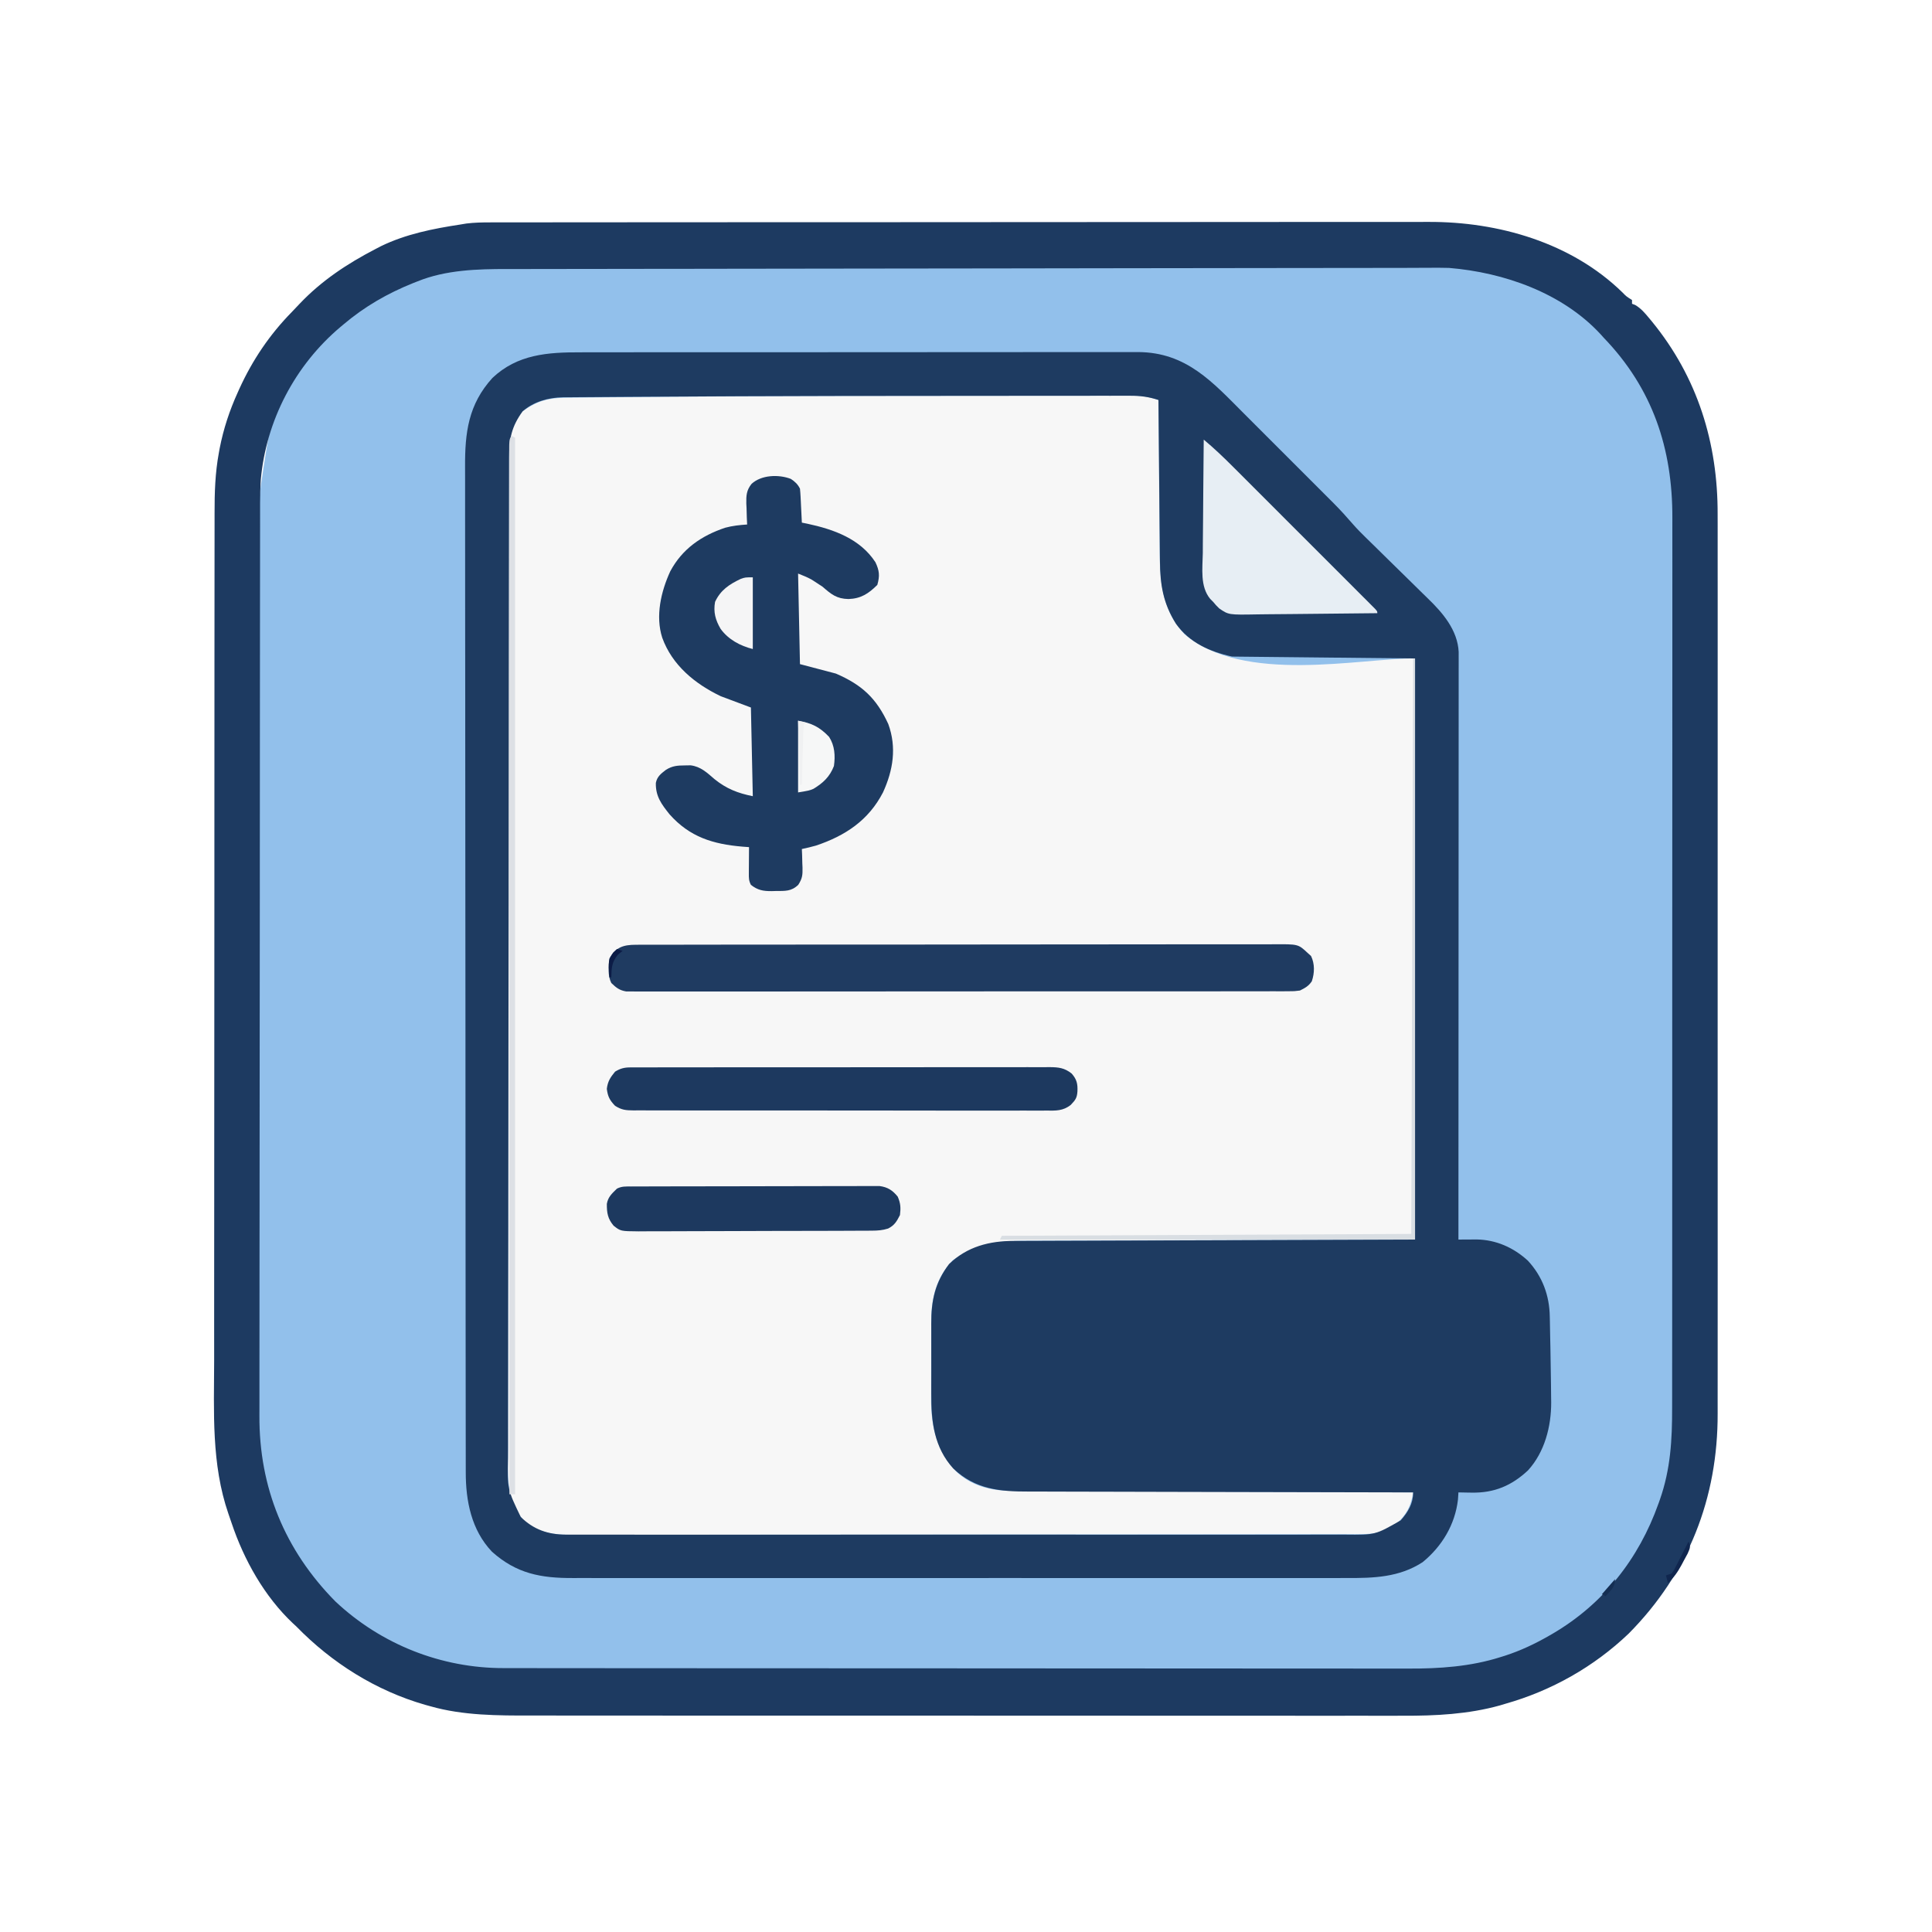
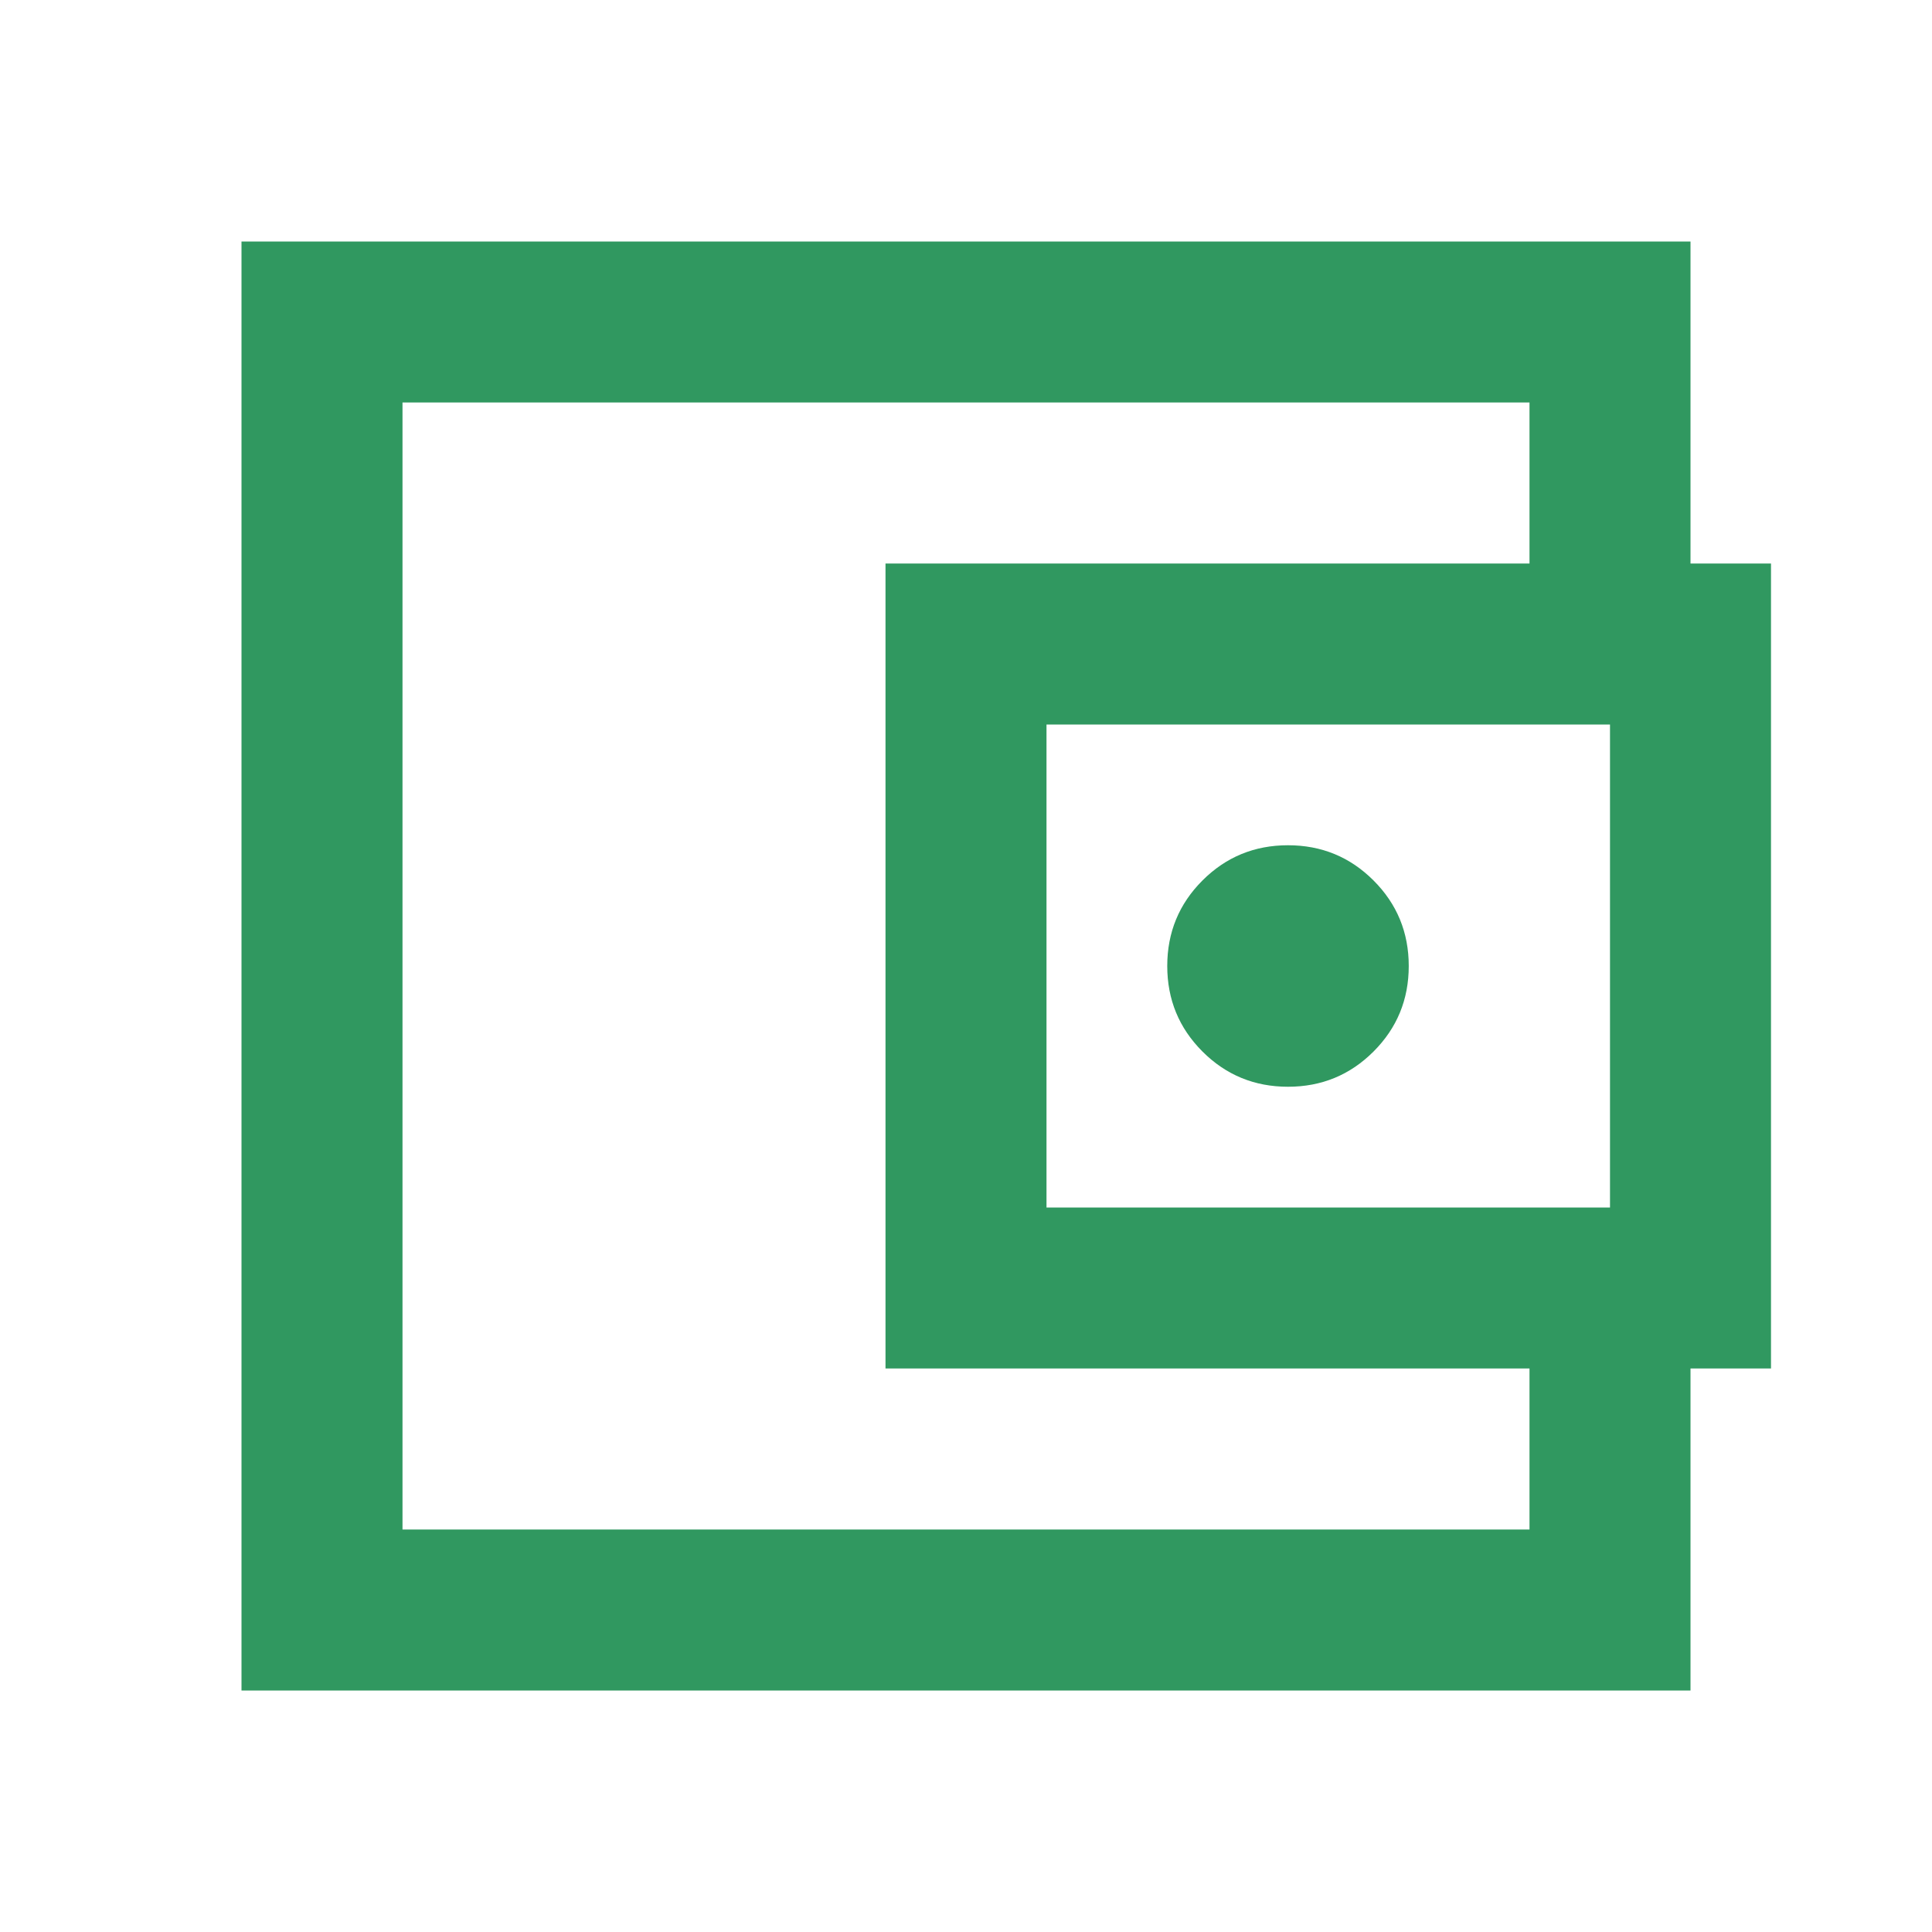
- <svg xmlns="http://www.w3.org/2000/svg" version="1.1" width="1024" height="1024">
-   <path d="M 164.861 167.478 C 191.568 124.287 797.404 84.126 867.054 180.941 C 928.011 265.672 909.489 820.432 862.103 854.054 C 781.288 931.877 198.446 915.486 163.942 854.814 C 94.3 769.113 121.749 181.763 164.861 167.478 Z" fill="#92C0EB" style="" />
-   <path d="M0 0 C9.531 -0 19.062 -0.012 28.593 -0.026 C37.974 -0.039 47.354 -0.044 56.735 -0.044 C62.254 -0.043 67.773 -0.046 73.292 -0.057 C78.391 -0.067 83.49 -0.067 88.589 -0.059 C90.449 -0.058 92.309 -0.061 94.168 -0.067 C96.705 -0.074 99.241 -0.07 101.777 -0.062 C102.507 -0.067 103.236 -0.072 103.988 -0.078 C108.695 -0.046 112.505 0.728 116.929 2.185 C116.937 3.349 116.946 4.512 116.954 5.711 C117.032 16.715 117.119 27.719 117.217 38.723 C117.267 44.379 117.313 50.035 117.351 55.691 C117.388 61.157 117.435 66.623 117.487 72.089 C117.506 74.167 117.521 76.245 117.533 78.323 C117.637 96.278 117.76 112.334 130.687 126.267 C162.069 153.111 224.287 138.89 252.929 139.185 C252.929 240.825 252.929 342.465 252.929 447.185 C142.617 447.498 142.617 447.498 107.799 447.573 C97.49 447.61 97.49 447.61 87.181 447.65 C82.593 447.668 78.006 447.678 73.418 447.682 C67.559 447.688 61.701 447.709 55.843 447.739 C53.697 447.748 51.551 447.752 49.405 447.75 C35.134 447.742 23.273 448.273 10.929 456.185 C9.599 457.02 9.599 457.02 8.242 457.873 C-0.608 466.722 -3.391 477.622 -3.513 489.756 C-3.511 491.101 -3.508 492.446 -3.504 493.791 C-3.509 495.201 -3.514 496.612 -3.52 498.023 C-3.529 500.971 -3.527 503.918 -3.517 506.866 C-3.505 510.603 -3.525 514.34 -3.555 518.077 C-3.573 520.99 -3.573 523.902 -3.567 526.815 C-3.567 528.191 -3.573 529.567 -3.585 530.942 C-3.704 546.045 -0.799 558.657 9.55 569.955 C17.74 577.712 27.907 580.331 38.838 580.343 C40.203 580.351 40.203 580.351 41.596 580.358 C44.651 580.374 47.707 580.382 50.762 580.39 C52.95 580.4 55.138 580.41 57.326 580.42 C63.272 580.447 69.217 580.468 75.163 580.488 C81.375 580.51 87.586 580.538 93.797 580.564 C104.225 580.609 114.652 580.65 125.08 580.688 C135.82 580.727 146.56 580.769 157.3 580.813 C157.963 580.816 158.625 580.818 159.307 580.821 C162.628 580.835 165.949 580.848 169.271 580.862 C196.824 580.976 224.377 581.083 251.929 581.185 C250.852 588.307 248.293 593.348 242.707 598.06 C236.269 602.531 231.368 603.309 223.533 603.319 C222.425 603.323 222.425 603.323 221.294 603.326 C218.81 603.333 216.327 603.333 213.843 603.332 C212.048 603.336 210.252 603.339 208.456 603.343 C203.516 603.353 198.575 603.357 193.635 603.36 C188.309 603.364 182.983 603.373 177.657 603.382 C164.793 603.402 151.929 603.412 139.064 603.421 C133.007 603.425 126.95 603.431 120.893 603.436 C100.76 603.453 80.628 603.467 60.495 603.474 C55.271 603.476 50.046 603.478 44.822 603.48 C42.875 603.481 42.875 603.481 40.887 603.482 C19.846 603.49 -1.195 603.515 -22.237 603.548 C-43.836 603.581 -65.435 603.599 -87.035 603.602 C-99.163 603.604 -111.292 603.613 -123.421 603.639 C-133.748 603.66 -144.076 603.668 -154.403 603.659 C-159.672 603.654 -164.941 603.656 -170.21 603.675 C-175.036 603.693 -179.861 603.692 -184.687 603.676 C-186.431 603.674 -188.174 603.678 -189.918 603.69 C-200.499 603.758 -211.528 603.701 -219.703 595.859 C-228.729 584.812 -227.914 573.137 -227.812 559.581 C-227.817 557.271 -227.824 554.961 -227.834 552.652 C-227.853 546.323 -227.835 539.994 -227.811 533.665 C-227.79 527.535 -227.804 521.405 -227.813 515.275 C-227.832 502.739 -227.823 490.203 -227.797 477.667 C-227.771 465.254 -227.756 452.841 -227.757 440.427 C-227.757 439.654 -227.757 438.882 -227.757 438.085 C-227.757 434.948 -227.757 431.811 -227.757 428.673 C-227.76 399.257 -227.73 369.841 -227.684 340.425 C-227.643 314.295 -227.625 288.165 -227.627 262.035 C-227.627 260.357 -227.627 258.679 -227.627 257.001 C-227.627 256.171 -227.627 255.341 -227.627 254.486 C-227.627 250.31 -227.628 246.133 -227.628 241.956 C-227.628 241.132 -227.628 240.308 -227.628 239.459 C-227.629 217.617 -227.616 195.775 -227.597 173.933 C-227.596 173.156 -227.596 172.379 -227.595 171.579 C-227.592 168.454 -227.59 165.33 -227.587 162.206 C-227.577 151.34 -227.573 140.473 -227.571 129.607 C-227.57 115.606 -227.558 101.605 -227.528 87.604 C-227.514 80.852 -227.505 74.101 -227.509 67.349 C-227.512 61.171 -227.502 54.992 -227.48 48.814 C-227.475 46.577 -227.474 44.34 -227.479 42.104 C-227.486 39.065 -227.473 36.027 -227.457 32.989 C-227.463 32.119 -227.469 31.25 -227.475 30.354 C-227.393 22.26 -225.465 14.41 -220.071 8.185 C-212.284 2.563 -206.251 1.049 -196.727 0.983 C-195.469 0.968 -195.469 0.968 -194.186 0.954 C-191.375 0.923 -188.565 0.899 -185.754 0.875 C-183.738 0.855 -181.721 0.835 -179.704 0.814 C-174.203 0.759 -168.701 0.71 -163.199 0.664 C-159.717 0.634 -156.234 0.603 -152.752 0.571 C-101.835 0.111 -50.919 -0.003 0 0 Z " fill="#F7F7F7" transform="translate(497.0706,209.8149)" />
-   <path d="M0 0 C1.307 -0.004 2.614 -0.008 3.96 -0.012 C7.544 -0.022 11.129 -0.02 14.713 -0.015 C18.595 -0.013 22.477 -0.022 26.359 -0.029 C33.946 -0.042 41.533 -0.044 49.12 -0.042 C55.289 -0.04 61.457 -0.042 67.626 -0.046 C68.506 -0.046 69.387 -0.047 70.293 -0.048 C72.082 -0.049 73.871 -0.05 75.659 -0.051 C92.4 -0.062 109.141 -0.06 125.882 -0.054 C141.183 -0.049 156.484 -0.06 171.785 -0.079 C187.521 -0.098 203.257 -0.107 218.993 -0.103 C227.818 -0.101 236.643 -0.103 245.467 -0.118 C252.976 -0.13 260.484 -0.131 267.993 -0.119 C271.82 -0.113 275.647 -0.112 279.474 -0.124 C283.63 -0.137 287.785 -0.126 291.941 -0.114 C293.74 -0.125 293.74 -0.125 295.576 -0.136 C321.166 0.028 335.011 15.831 351.885 32.733 C353.379 34.226 354.872 35.719 356.366 37.211 C359.48 40.323 362.592 43.437 365.703 46.553 C369.673 50.529 373.648 54.501 377.625 58.472 C380.704 61.547 383.781 64.625 386.857 67.704 C388.321 69.169 389.786 70.633 391.252 72.097 C393.305 74.146 395.354 76.199 397.402 78.253 C398.294 79.143 398.294 79.143 399.205 80.05 C402.848 83.711 406.274 87.509 409.653 91.414 C411.767 93.814 414.004 96.061 416.294 98.293 C417.676 99.645 417.676 99.645 419.085 101.025 C419.565 101.493 420.046 101.962 420.541 102.444 C423.14 104.981 425.723 107.535 428.309 110.085 C431.575 113.303 434.845 116.516 438.131 119.714 C440.811 122.323 443.476 124.947 446.131 127.581 C447.133 128.57 448.142 129.554 449.155 130.532 C457.034 138.139 464.836 147.296 465.404 158.771 C465.404 159.723 465.403 160.676 465.403 161.657 C465.405 162.758 465.407 163.86 465.409 164.995 C465.406 166.205 465.403 167.416 465.4 168.662 C465.401 169.948 465.402 171.234 465.403 172.558 C465.405 176.129 465.401 179.7 465.396 183.271 C465.392 187.121 465.393 190.971 465.394 194.821 C465.394 201.493 465.391 208.164 465.386 214.835 C465.378 224.481 465.375 234.126 465.374 243.772 C465.372 259.42 465.365 275.069 465.355 290.718 C465.346 305.92 465.339 321.123 465.335 336.325 C465.335 337.262 465.334 338.199 465.334 339.164 C465.333 343.864 465.332 348.564 465.33 353.264 C465.32 392.263 465.302 431.262 465.28 470.261 C466.165 470.253 467.05 470.246 467.961 470.239 C469.126 470.233 470.291 470.227 471.491 470.222 C473.22 470.211 473.22 470.211 474.985 470.2 C485.255 470.39 494.506 474.481 502.092 481.448 C509.823 489.81 513.533 499.916 513.694 511.112 C513.723 512.393 513.723 512.393 513.753 513.7 C513.812 516.429 513.859 519.157 513.905 521.886 C513.943 523.664 513.982 525.443 514.022 527.222 C514.137 532.568 514.213 537.914 514.28 543.261 C514.294 544.169 514.307 545.076 514.321 546.012 C514.359 548.695 514.384 551.378 514.405 554.061 C514.423 555.261 514.423 555.261 514.442 556.484 C514.497 569.314 510.972 582.923 502.175 592.569 C493.545 600.664 484.284 604.597 472.342 604.386 C471.659 604.377 470.975 604.368 470.27 604.358 C468.607 604.335 466.943 604.299 465.28 604.261 C465.156 606.148 465.156 606.148 465.03 608.073 C463.512 621.322 456.55 632.88 446.28 641.261 C433.882 649.324 420.319 649.701 406.062 649.642 C404.229 649.645 402.395 649.65 400.562 649.656 C395.55 649.668 390.538 649.662 385.526 649.653 C380.111 649.646 374.696 649.657 369.28 649.665 C358.682 649.678 348.084 649.675 337.485 649.667 C328.87 649.66 320.255 649.659 311.64 649.662 C309.799 649.663 309.799 649.663 307.921 649.664 C305.428 649.664 302.935 649.665 300.442 649.666 C277.076 649.675 253.709 649.665 230.343 649.649 C210.303 649.636 190.263 649.638 170.223 649.652 C146.939 649.668 123.656 649.674 100.372 649.665 C97.888 649.664 95.404 649.663 92.92 649.662 C91.698 649.662 90.476 649.661 89.217 649.661 C80.614 649.658 72.012 649.663 63.409 649.67 C52.922 649.678 42.435 649.676 31.948 649.66 C26.6 649.652 21.252 649.649 15.904 649.659 C11.003 649.668 6.104 649.663 1.203 649.647 C-0.565 649.643 -2.333 649.645 -4.102 649.652 C-20.986 649.717 -33.966 647.351 -46.97 635.698 C-57.892 624.215 -60.88 608.778 -60.854 593.536 C-60.857 592.581 -60.859 591.627 -60.861 590.644 C-60.868 587.446 -60.868 584.248 -60.867 581.05 C-60.87 578.735 -60.874 576.419 -60.878 574.103 C-60.888 567.739 -60.892 561.374 -60.895 555.01 C-60.898 548.851 -60.906 542.692 -60.914 536.533 C-60.935 520.037 -60.946 503.542 -60.954 487.046 C-60.959 479.241 -60.964 471.435 -60.969 463.63 C-60.987 436.903 -61.002 410.177 -61.009 383.45 C-61.01 381.773 -61.01 380.096 -61.011 378.419 C-61.011 377.587 -61.011 376.756 -61.012 375.899 C-61.013 371.686 -61.014 367.472 -61.015 363.259 C-61.015 362.423 -61.016 361.587 -61.016 360.725 C-61.024 333.612 -61.047 306.498 -61.08 279.384 C-61.114 250.708 -61.134 222.031 -61.137 193.355 C-61.137 190.206 -61.138 187.058 -61.138 183.909 C-61.139 183.134 -61.139 182.358 -61.139 181.56 C-61.141 169.092 -61.157 156.624 -61.177 144.156 C-61.198 131.621 -61.203 119.087 -61.194 106.553 C-61.189 99.764 -61.191 92.976 -61.21 86.188 C-61.228 79.97 -61.227 73.753 -61.211 67.536 C-61.209 65.29 -61.213 63.044 -61.225 60.797 C-61.316 42.561 -59.516 27.651 -46.72 13.573 C-33.452 1.039 -17.433 -0.055 0 0 Z M84.595 23.275 C68.67 23.337 52.744 23.421 36.819 23.537 C32.219 23.57 27.62 23.597 23.02 23.618 C17.667 23.642 12.314 23.681 6.961 23.731 C5.006 23.747 3.052 23.758 1.097 23.764 C-1.576 23.773 -4.249 23.8 -6.922 23.831 C-8.07 23.829 -8.07 23.829 -9.24 23.826 C-17.031 23.958 -24.761 26.096 -30.72 31.261 C-36.603 39.408 -37.87 45.749 -37.86 55.573 C-37.863 56.519 -37.866 57.464 -37.869 58.439 C-37.877 61.627 -37.879 64.815 -37.881 68.003 C-37.885 70.305 -37.891 72.606 -37.896 74.908 C-37.91 81.247 -37.918 87.586 -37.924 93.925 C-37.931 100.055 -37.943 106.185 -37.955 112.315 C-37.986 129.52 -38.006 146.725 -38.024 163.93 C-38.029 168.59 -38.034 173.25 -38.039 177.91 C-38.07 206.841 -38.096 235.772 -38.113 264.703 C-38.117 271.405 -38.121 278.107 -38.125 284.809 C-38.126 285.642 -38.126 286.475 -38.127 287.332 C-38.143 314.328 -38.181 341.323 -38.232 368.318 C-38.285 396.074 -38.317 423.829 -38.325 451.585 C-38.326 455.505 -38.327 459.426 -38.328 463.347 C-38.328 464.119 -38.329 464.89 -38.329 465.685 C-38.334 478.099 -38.359 490.512 -38.391 502.926 C-38.423 515.406 -38.433 527.885 -38.421 540.365 C-38.414 547.125 -38.419 553.885 -38.449 560.645 C-38.476 566.835 -38.476 573.025 -38.453 579.215 C-38.45 581.453 -38.457 583.69 -38.475 585.928 C-38.793 602.562 -38.793 602.562 -31.72 617.261 C-25.041 623.87 -17.278 626.635 -7.952 626.638 C-7.209 626.643 -6.466 626.647 -5.701 626.651 C-3.223 626.662 -0.745 626.652 1.734 626.642 C3.533 626.645 5.332 626.65 7.13 626.656 C12.066 626.668 17.002 626.662 21.937 626.653 C27.263 626.646 32.589 626.657 37.915 626.665 C48.346 626.678 58.777 626.675 69.207 626.667 C77.685 626.66 86.162 626.659 94.64 626.662 C95.846 626.663 97.053 626.663 98.296 626.664 C100.746 626.664 103.197 626.665 105.648 626.666 C128.631 626.675 151.615 626.665 174.599 626.649 C194.32 626.636 214.04 626.638 233.761 626.652 C256.661 626.668 279.561 626.674 302.46 626.665 C304.902 626.664 307.344 626.663 309.786 626.662 C310.988 626.662 312.189 626.661 313.427 626.661 C321.894 626.658 330.361 626.663 338.828 626.67 C349.147 626.678 359.466 626.676 369.785 626.66 C375.049 626.652 380.314 626.649 385.579 626.659 C390.4 626.668 395.22 626.663 400.041 626.647 C401.783 626.643 403.526 626.645 405.269 626.652 C421.186 626.815 421.186 626.815 434.706 619.073 C438.589 614.602 441.28 610.227 441.28 604.261 C440.146 604.259 439.012 604.258 437.844 604.256 C410.234 604.22 382.624 604.16 355.014 604.077 C341.662 604.037 328.31 604.005 314.958 603.99 C303.319 603.977 291.68 603.95 280.04 603.906 C273.879 603.883 267.718 603.868 261.557 603.869 C255.753 603.87 249.949 603.852 244.145 603.82 C242.02 603.811 239.894 603.809 237.769 603.815 C222.351 603.85 209.288 602.754 197.53 591.601 C187.401 580.484 185.808 566.785 185.882 552.284 C185.88 550.864 185.877 549.444 185.873 548.024 C185.868 545.067 185.875 542.111 185.889 539.154 C185.906 535.388 185.896 531.621 185.878 527.855 C185.867 524.929 185.871 522.004 185.879 519.078 C185.881 517.69 185.878 516.302 185.871 514.914 C185.823 502.685 187.81 493.159 195.28 483.261 C204.927 473.933 216.728 470.952 229.79 470.982 C230.702 470.976 231.614 470.971 232.554 470.965 C235.596 470.948 238.638 470.945 241.681 470.942 C243.904 470.932 246.128 470.922 248.352 470.911 C254.294 470.884 260.235 470.868 266.177 470.855 C271.757 470.842 277.338 470.817 282.919 470.793 C299.226 470.73 315.534 470.684 331.842 470.636 C368.287 470.512 404.731 470.388 442.28 470.261 C442.28 368.621 442.28 266.981 442.28 162.261 C410.27 161.931 378.26 161.601 345.28 161.261 C333.485 158.64 322.824 153.96 315.561 143.874 C308.8 133.052 307.159 123.225 307.075 110.632 C307.065 109.704 307.055 108.776 307.045 107.82 C307.013 104.78 306.988 101.739 306.964 98.698 C306.943 96.58 306.922 94.461 306.901 92.343 C306.846 86.786 306.796 81.23 306.748 75.673 C306.697 69.995 306.642 64.317 306.587 58.64 C306.479 47.513 306.378 36.387 306.28 25.261 C301.143 23.569 296.547 22.975 291.128 23.013 C289.936 23.01 289.936 23.01 288.721 23.006 C286.069 23.001 283.418 23.009 280.767 23.018 C278.855 23.017 276.944 23.015 275.033 23.012 C269.818 23.007 264.603 23.015 259.388 23.025 C253.819 23.034 248.251 23.032 242.682 23.032 C233.226 23.033 223.771 23.041 214.316 23.055 C204.841 23.069 195.365 23.076 185.89 23.075 C152.125 23.074 118.36 23.144 84.595 23.275 Z " fill="#1E3B61" transform="translate(307.72,186.7393)" />
-   <path d="M0 0 C0.889 -0.002 1.779 -0.004 2.695 -0.006 C5.679 -0.012 8.662 -0.01 11.645 -0.009 C13.805 -0.012 15.964 -0.015 18.124 -0.018 C24.061 -0.026 29.998 -0.028 35.935 -0.029 C42.338 -0.03 48.74 -0.038 55.143 -0.045 C69.875 -0.059 84.608 -0.065 99.34 -0.069 C106.625 -0.072 113.909 -0.075 121.193 -0.079 C146.141 -0.092 171.088 -0.103 196.036 -0.106 C197.601 -0.106 199.167 -0.107 200.733 -0.107 C202.302 -0.107 203.871 -0.107 205.441 -0.107 C208.589 -0.108 211.737 -0.108 214.885 -0.109 C215.666 -0.109 216.447 -0.109 217.251 -0.109 C242.549 -0.113 267.847 -0.129 293.144 -0.152 C319.906 -0.177 346.668 -0.19 373.43 -0.192 C376.37 -0.192 379.311 -0.192 382.251 -0.192 C383.337 -0.192 383.337 -0.192 384.445 -0.192 C396.074 -0.193 407.704 -0.204 419.333 -0.219 C431.033 -0.233 442.733 -0.236 454.433 -0.229 C460.766 -0.225 467.099 -0.226 473.433 -0.24 C479.239 -0.252 485.045 -0.251 490.851 -0.239 C492.943 -0.237 495.035 -0.24 497.127 -0.249 C534.155 -0.394 572.91 10.724 599.956 37.17 C602.028 39.288 602.028 39.288 604.987 41.131 C604.987 41.791 604.987 42.451 604.987 43.131 C605.541 43.344 606.096 43.557 606.667 43.776 C609.779 45.594 611.841 48.079 614.112 50.819 C614.591 51.393 615.069 51.968 615.562 52.56 C639.733 82.118 650.503 116.959 650.368 154.789 C650.371 156.923 650.376 159.056 650.382 161.19 C650.395 167.006 650.389 172.821 650.379 178.636 C650.372 184.927 650.383 191.217 650.391 197.508 C650.404 209.103 650.403 220.698 650.394 232.293 C650.387 243.008 650.385 253.723 650.388 264.439 C650.389 265.507 650.389 265.507 650.389 266.598 C650.39 269.491 650.391 272.384 650.392 275.277 C650.401 302.384 650.393 329.489 650.377 356.596 C650.363 380.639 650.364 404.682 650.378 428.725 C650.394 455.781 650.401 482.836 650.391 509.892 C650.39 512.78 650.389 515.668 650.388 518.557 C650.388 519.623 650.388 519.623 650.388 520.712 C650.384 531.415 650.388 542.118 650.396 552.821 C650.405 565.001 650.402 577.182 650.386 589.362 C650.378 595.57 650.375 601.778 650.385 607.986 C650.394 613.681 650.389 619.376 650.373 625.071 C650.37 627.119 650.371 629.167 650.379 631.215 C650.527 676.109 634.901 716.044 603.155 748.034 C584.771 765.562 562.381 778.207 537.987 785.131 C536.982 785.434 535.976 785.737 534.94 786.049 C518.167 790.717 500.861 791.576 483.559 791.506 C481.486 791.508 479.414 791.512 477.341 791.518 C471.71 791.528 466.078 791.52 460.446 791.509 C454.348 791.5 448.25 791.509 442.151 791.515 C430.916 791.524 419.681 791.519 408.446 791.508 C398.062 791.497 387.679 791.493 377.295 791.494 C376.604 791.494 375.912 791.494 375.2 791.494 C372.394 791.495 369.588 791.495 366.781 791.495 C340.502 791.499 314.222 791.487 287.942 791.466 C264.643 791.447 241.345 791.442 218.046 791.447 C216.55 791.447 215.054 791.448 213.558 791.448 C212.819 791.448 212.079 791.448 211.317 791.449 C207.593 791.45 203.87 791.45 200.146 791.451 C199.411 791.451 198.676 791.451 197.919 791.452 C178.397 791.456 158.874 791.45 139.352 791.442 C137.248 791.441 135.145 791.44 133.042 791.439 C131.647 791.438 130.252 791.438 128.857 791.437 C119.171 791.433 109.485 791.432 99.8 791.434 C87.31 791.437 74.82 791.432 62.331 791.417 C56.317 791.41 50.303 791.406 44.289 791.41 C38.768 791.414 33.247 791.409 27.726 791.397 C25.745 791.394 23.763 791.394 21.781 791.398 C4.025 791.432 -14.64 791.425 -31.825 786.506 C-32.767 786.248 -33.709 785.989 -34.679 785.722 C-60.788 778.226 -84.13 763.511 -103.013 744.131 C-103.57 743.62 -104.127 743.108 -104.7 742.581 C-119.874 728.294 -130.729 708.902 -137.295 689.276 C-137.831 687.675 -138.383 686.079 -138.942 684.486 C-148.043 658.152 -146.585 630.431 -146.507 602.948 C-146.493 596.7 -146.503 590.452 -146.51 584.204 C-146.519 573.405 -146.514 562.605 -146.497 551.805 C-146.48 540.483 -146.47 529.162 -146.47 517.84 C-146.47 517.133 -146.47 516.426 -146.47 515.697 C-146.47 512.825 -146.471 509.953 -146.471 507.081 C-146.473 480.209 -146.453 453.337 -146.422 426.466 C-146.395 402.623 -146.382 378.78 -146.384 354.937 C-146.384 353.404 -146.384 351.871 -146.384 350.338 C-146.384 349.58 -146.384 348.822 -146.384 348.041 C-146.384 344.226 -146.384 340.41 -146.384 336.595 C-146.385 335.842 -146.385 335.089 -146.385 334.313 C-146.385 314.344 -146.376 294.375 -146.364 274.405 C-146.363 273.695 -146.363 272.984 -146.362 272.252 C-146.361 269.395 -146.359 266.538 -146.357 263.681 C-146.351 253.764 -146.348 243.847 -146.347 233.93 C-146.346 221.156 -146.337 208.382 -146.318 195.608 C-146.309 189.453 -146.303 183.299 -146.305 177.144 C-146.307 171.505 -146.3 165.867 -146.286 160.228 C-146.282 158.194 -146.282 156.159 -146.285 154.125 C-146.302 143.26 -145.994 132.848 -144.013 122.131 C-143.868 121.336 -143.723 120.541 -143.574 119.721 C-141.548 109.369 -138.365 99.73 -134.013 90.131 C-133.724 89.489 -133.436 88.846 -133.138 88.183 C-126.212 72.982 -117.119 59.502 -105.418 47.571 C-103.985 46.103 -102.583 44.61 -101.181 43.112 C-89.542 30.856 -75.96 21.887 -61.013 14.131 C-60.071 13.639 -59.128 13.147 -58.157 12.639 C-44.938 6.2 -30.448 3.325 -16.013 1.131 C-14.965 0.957 -13.918 0.783 -12.838 0.604 C-8.525 0.071 -4.34 -0.009 0 0 Z M462.249 24.147 C457.084 24.151 451.919 24.156 446.754 24.162 C445.67 24.163 444.586 24.164 443.469 24.165 C441.219 24.167 438.97 24.17 436.72 24.172 C433.201 24.176 429.682 24.179 426.162 24.183 C397.164 24.213 368.166 24.248 339.168 24.29 C338.139 24.292 338.139 24.292 337.089 24.293 C322.219 24.315 307.349 24.337 292.479 24.36 C285.219 24.372 277.958 24.383 270.698 24.394 C269.615 24.396 269.615 24.396 268.51 24.397 C245.064 24.433 221.618 24.459 198.173 24.48 C174 24.501 149.828 24.533 125.655 24.576 C122.238 24.583 118.82 24.589 115.402 24.595 C114.73 24.596 114.058 24.597 113.365 24.598 C103.251 24.616 93.137 24.625 83.022 24.629 C71.517 24.634 60.012 24.649 48.507 24.677 C42.645 24.691 36.784 24.7 30.922 24.696 C25.544 24.693 20.166 24.704 14.788 24.725 C12.855 24.73 10.922 24.73 8.989 24.725 C-6.882 24.685 -23.806 25.183 -38.7 31.256 C-39.468 31.556 -40.236 31.855 -41.027 32.163 C-54.668 37.644 -66.805 44.631 -78.013 54.131 C-78.522 54.556 -79.03 54.982 -79.554 55.42 C-103.673 75.739 -119.027 105.117 -121.799 136.543 C-122.28 144.591 -122.161 152.66 -122.16 160.719 C-122.163 162.822 -122.167 164.925 -122.171 167.028 C-122.181 172.791 -122.185 178.554 -122.188 184.316 C-122.192 190.538 -122.201 196.76 -122.21 202.982 C-122.229 217.288 -122.239 231.594 -122.247 245.9 C-122.252 252.977 -122.257 260.054 -122.262 267.131 C-122.28 291.379 -122.295 315.628 -122.302 339.877 C-122.303 341.398 -122.303 342.918 -122.304 344.439 C-122.304 345.193 -122.304 345.947 -122.304 346.724 C-122.306 350.545 -122.307 354.365 -122.308 358.185 C-122.308 358.944 -122.309 359.702 -122.309 360.483 C-122.317 385.054 -122.34 409.625 -122.373 434.196 C-122.407 460.204 -122.427 486.213 -122.43 512.221 C-122.43 515.08 -122.431 517.939 -122.431 520.797 C-122.432 521.501 -122.432 522.205 -122.432 522.93 C-122.434 534.224 -122.45 545.518 -122.47 556.812 C-122.491 568.177 -122.496 579.543 -122.486 590.909 C-122.482 597.058 -122.484 603.207 -122.503 609.357 C-122.521 614.998 -122.52 620.639 -122.504 626.28 C-122.502 628.309 -122.506 630.338 -122.518 632.367 C-122.729 670.487 -109.071 703.767 -82.255 730.924 C-58.05 753.683 -26.106 766.338 7.08 766.263 C7.941 766.265 8.803 766.267 9.69 766.269 C12.561 766.275 15.432 766.273 18.303 766.272 C20.388 766.274 22.474 766.277 24.56 766.281 C30.279 766.289 35.998 766.291 41.718 766.291 C47.891 766.293 54.065 766.301 60.238 766.308 C74.435 766.322 88.633 766.328 102.83 766.332 C109.853 766.335 116.876 766.338 123.899 766.342 C147.961 766.355 172.024 766.366 196.086 766.369 C197.595 766.369 199.104 766.369 200.614 766.37 C202.127 766.37 203.639 766.37 205.152 766.37 C208.187 766.371 211.222 766.371 214.257 766.372 C215.009 766.372 215.761 766.372 216.537 766.372 C240.92 766.376 265.304 766.392 289.688 766.415 C315.496 766.439 341.304 766.453 367.112 766.454 C369.949 766.455 372.786 766.455 375.623 766.455 C376.321 766.455 377.019 766.455 377.739 766.455 C388.947 766.456 400.154 766.467 411.361 766.482 C422.641 766.496 433.921 766.499 445.2 766.491 C451.303 766.488 457.405 766.488 463.508 766.503 C469.107 766.515 474.706 766.514 480.305 766.502 C482.318 766.5 484.332 766.503 486.345 766.512 C502.831 766.579 519.421 765.476 535.237 760.444 C536.464 760.063 536.464 760.063 537.716 759.674 C545.926 757.009 553.512 753.423 560.987 749.131 C561.587 748.787 562.187 748.443 562.805 748.089 C589.703 732.359 608.584 708.384 618.987 679.131 C619.354 678.106 619.354 678.106 619.729 677.061 C625.44 660.805 626.283 645.246 626.248 628.176 C626.251 626.07 626.255 623.964 626.259 621.857 C626.27 616.099 626.267 610.341 626.263 604.584 C626.261 598.362 626.27 592.14 626.277 585.918 C626.29 573.741 626.292 561.563 626.289 549.385 C626.288 539.482 626.289 529.58 626.294 519.678 C626.294 518.253 626.295 516.828 626.295 515.403 C626.296 513.255 626.297 511.107 626.298 508.96 C626.307 489.002 626.311 469.045 626.307 449.088 C626.307 448.336 626.306 447.584 626.306 446.81 C626.305 443.001 626.305 439.192 626.304 435.382 C626.304 434.626 626.303 433.87 626.303 433.09 C626.303 431.56 626.303 430.031 626.302 428.501 C626.297 404.707 626.305 380.913 626.323 357.118 C626.344 330.354 626.355 303.59 626.351 276.826 C626.35 273.968 626.35 271.111 626.35 268.254 C626.349 267.551 626.349 266.847 626.349 266.122 C626.348 255.531 626.355 244.939 626.365 234.348 C626.377 222.292 626.379 210.237 626.367 198.182 C626.361 192.037 626.36 185.892 626.372 179.747 C626.382 174.11 626.379 168.474 626.365 162.838 C626.363 160.81 626.365 158.782 626.373 156.754 C626.509 119.822 615.894 88.021 589.987 61.131 C589.13 60.18 589.13 60.18 588.257 59.21 C567.99 37.328 537.023 26.517 507.987 24.131 C504.293 24.011 500.603 24.037 496.908 24.066 C494.476 24.076 492.044 24.085 489.612 24.094 C488.236 24.1 486.859 24.107 485.483 24.114 C477.738 24.148 469.994 24.143 462.249 24.147 Z " fill="#1D3A61" transform="translate(260.013,117.8686)" />
-   <path d="M0 0 C2.213 1.456 3.658 2.797 4.848 5.176 C4.998 6.549 5.096 7.929 5.164 9.309 C5.206 10.114 5.248 10.92 5.291 11.75 C5.33 12.592 5.37 13.434 5.41 14.301 C5.453 15.15 5.497 16 5.541 16.875 C5.647 18.975 5.748 21.075 5.848 23.176 C6.829 23.372 7.81 23.568 8.82 23.77 C22.71 26.758 36.718 31.702 44.848 44.176 C46.94 48.625 47.223 51.362 45.848 56.176 C41.22 60.804 37.155 63.451 30.598 63.676 C24.301 63.567 21.432 61.169 16.848 57.176 C15.472 56.229 14.076 55.311 12.66 54.426 C12.048 54.039 11.436 53.652 10.805 53.254 C8.584 52.03 6.202 51.118 3.848 50.176 C4.178 66.016 4.508 81.856 4.848 98.176 C11.118 99.826 17.388 101.476 23.848 103.176 C37.689 109.126 45.364 116.244 51.66 129.926 C56.184 142.306 54.229 154.459 48.848 166.176 C41.197 180.984 28.866 189.138 13.371 194.344 C10.871 195.032 8.388 195.659 5.848 196.176 C5.894 197.273 5.94 198.37 5.988 199.5 C6.026 200.954 6.062 202.409 6.098 203.863 C6.131 204.585 6.165 205.306 6.199 206.049 C6.271 209.955 6.123 211.745 3.957 215.133 C0.258 218.716 -3.053 218.391 -7.965 218.426 C-9.033 218.457 -9.033 218.457 -10.123 218.488 C-14.664 218.522 -17.556 217.998 -21.152 215.176 C-22.301 212.879 -22.268 211.593 -22.25 209.043 C-22.247 208.237 -22.244 207.432 -22.24 206.602 C-22.228 205.339 -22.228 205.339 -22.215 204.051 C-22.21 203.201 -22.206 202.352 -22.201 201.477 C-22.189 199.376 -22.171 197.276 -22.152 195.176 C-23.893 195.046 -23.893 195.046 -25.668 194.914 C-41.184 193.592 -53.569 189.858 -64.258 177.801 C-68.531 172.444 -71.712 168.27 -71.539 161.141 C-70.87 157.739 -68.804 156.225 -66.152 154.176 C-62.808 152.108 -60.122 151.878 -56.215 151.863 C-55.195 151.847 -54.176 151.83 -53.125 151.812 C-47.768 152.467 -44.44 155.69 -40.465 159.113 C-34.172 164.223 -28.047 166.597 -20.152 168.176 C-20.482 152.666 -20.812 137.156 -21.152 121.176 C-26.432 119.196 -31.712 117.216 -37.152 115.176 C-50.827 108.629 -62.902 98.743 -68.152 84.176 C-71.859 72.687 -68.779 59.578 -63.902 48.988 C-57.549 37.109 -47.465 30.147 -34.812 25.887 C-30.916 24.845 -27.174 24.44 -23.152 24.176 C-23.21 22.946 -23.268 21.716 -23.328 20.449 C-23.375 18.816 -23.421 17.184 -23.465 15.551 C-23.507 14.743 -23.549 13.934 -23.592 13.102 C-23.678 8.861 -23.522 6.042 -20.82 2.652 C-15.673 -2.126 -6.505 -2.491 0 0 Z " fill="#1E3B61" transform="translate(419.1523,253.8242)" />
-   <path d="M0 0 C1.867 -0.01 1.867 -0.01 3.771 -0.02 C5.154 -0.017 6.537 -0.013 7.921 -0.01 C9.388 -0.014 10.856 -0.018 12.323 -0.024 C16.362 -0.036 20.4 -0.036 24.438 -0.033 C28.792 -0.033 33.145 -0.044 37.498 -0.054 C46.029 -0.07 54.559 -0.076 63.09 -0.077 C70.022 -0.078 76.955 -0.082 83.887 -0.088 C103.534 -0.106 123.18 -0.115 142.826 -0.114 C144.415 -0.113 144.415 -0.113 146.037 -0.113 C147.097 -0.113 148.158 -0.113 149.251 -0.113 C166.448 -0.112 183.644 -0.131 200.841 -0.16 C218.49 -0.188 236.138 -0.202 253.787 -0.2 C263.699 -0.2 273.611 -0.205 283.523 -0.227 C291.961 -0.245 300.4 -0.249 308.838 -0.236 C313.145 -0.229 317.451 -0.229 321.758 -0.246 C325.699 -0.262 329.641 -0.259 333.582 -0.242 C335.009 -0.239 336.436 -0.243 337.862 -0.254 C351.015 -0.349 351.015 -0.349 355.965 4.257 C356.584 4.814 357.202 5.371 357.84 5.945 C359.871 10.119 359.734 14.98 358.258 19.351 C356.506 21.934 354.754 22.862 351.965 24.257 C349.041 24.634 349.041 24.634 345.741 24.638 C344.48 24.646 343.219 24.654 341.92 24.663 C340.524 24.657 339.127 24.651 337.73 24.645 C336.244 24.649 334.759 24.655 333.273 24.661 C329.189 24.676 325.106 24.671 321.022 24.664 C316.619 24.659 312.215 24.672 307.811 24.682 C299.184 24.699 290.557 24.7 281.93 24.695 C274.92 24.691 267.91 24.692 260.9 24.698 C259.903 24.698 258.906 24.699 257.878 24.7 C255.853 24.701 253.828 24.703 251.802 24.705 C232.803 24.718 213.803 24.713 194.804 24.701 C177.412 24.691 160.021 24.704 142.63 24.728 C124.781 24.753 106.932 24.762 89.084 24.756 C79.06 24.752 69.035 24.754 59.011 24.772 C50.479 24.787 41.946 24.787 33.414 24.77 C29.059 24.761 24.704 24.759 20.349 24.774 C16.364 24.788 12.38 24.784 8.395 24.764 C6.951 24.76 5.508 24.763 4.065 24.774 C2.106 24.787 0.147 24.773 -1.812 24.758 C-2.901 24.758 -3.99 24.758 -5.112 24.758 C-8.739 24.137 -10.411 22.785 -13.035 20.257 C-15.005 16.317 -14.488 11.552 -14.035 7.257 C-10.612 1.267 -6.64 0.009 0 0 Z " fill="#1F3B61" transform="translate(337.0352,500.7427)" />
-   <path d="M0 0 C0.817 -0.006 1.633 -0.012 2.474 -0.018 C3.812 -0.012 3.812 -0.012 5.176 -0.006 C6.603 -0.012 6.603 -0.012 8.059 -0.018 C11.255 -0.028 14.45 -0.024 17.646 -0.02 C19.934 -0.025 22.222 -0.03 24.51 -0.036 C30.731 -0.049 36.952 -0.05 43.173 -0.047 C48.362 -0.046 53.552 -0.051 58.741 -0.056 C71.68 -0.067 84.62 -0.067 97.559 -0.06 C108.798 -0.055 120.036 -0.066 131.274 -0.085 C142.813 -0.105 154.352 -0.113 165.89 -0.109 C172.369 -0.107 178.847 -0.11 185.326 -0.124 C191.417 -0.136 197.508 -0.135 203.599 -0.121 C205.837 -0.119 208.075 -0.122 210.312 -0.13 C213.363 -0.14 216.413 -0.132 219.463 -0.12 C220.797 -0.131 220.797 -0.131 222.158 -0.142 C226.903 -0.1 230.021 0.19 233.883 3.254 C236.617 6.354 237.126 8.734 236.945 12.754 C236.706 16.244 235.881 17.256 233.427 19.858 C229.319 23.148 225.361 22.95 220.274 22.883 C218.832 22.893 218.832 22.893 217.361 22.904 C214.143 22.922 210.927 22.904 207.709 22.886 C205.401 22.891 203.093 22.898 200.785 22.907 C194.518 22.926 188.252 22.913 181.986 22.893 C175.431 22.877 168.877 22.886 162.322 22.891 C151.315 22.896 140.309 22.879 129.302 22.851 C117.979 22.823 106.656 22.815 95.333 22.831 C81.684 22.849 68.035 22.848 54.386 22.829 C49.174 22.822 43.962 22.823 38.749 22.83 C32.614 22.838 26.479 22.826 20.343 22.798 C18.089 22.791 15.835 22.791 13.581 22.799 C10.509 22.807 7.438 22.791 4.365 22.769 C3.47 22.777 2.574 22.786 1.651 22.794 C-2.471 22.739 -4.573 22.601 -8.128 20.339 C-10.985 17.345 -11.956 15.492 -12.492 11.379 C-12.012 7.383 -10.65 5.35 -8.117 2.254 C-5.331 0.545 -3.249 0.004 0 0 Z " fill="#1D395F" transform="translate(334.1171,565.7455)" />
-   <path d="M0 0 C5.479 4.569 10.561 9.419 15.597 14.468 C16.427 15.296 17.258 16.125 18.113 16.978 C20.837 19.698 23.557 22.421 26.277 25.145 C28.173 27.039 30.069 28.934 31.964 30.829 C35.926 34.789 39.886 38.751 43.844 42.714 C48.425 47.3 53.009 51.882 57.595 56.463 C61.537 60.401 65.478 64.341 69.417 68.282 C71.768 70.634 74.119 72.986 76.472 75.336 C79.087 77.948 81.698 80.563 84.308 83.179 C85.092 83.961 85.876 84.743 86.684 85.548 C87.389 86.256 88.094 86.964 88.82 87.693 C89.438 88.311 90.056 88.929 90.692 89.566 C92 91 92 91 92 92 C81.838 92.139 71.676 92.246 61.514 92.311 C56.794 92.342 52.075 92.384 47.356 92.453 C42.798 92.518 38.24 92.554 33.681 92.569 C31.946 92.58 30.211 92.602 28.476 92.634 C13.194 92.909 13.194 92.909 8.184 89.463 C6.476 87.777 6.476 87.777 5 86 C4.486 85.488 3.973 84.977 3.443 84.45 C-2.037 77.817 -0.616 68.253 -0.488 60.156 C-0.479 58.419 -0.472 56.682 -0.467 54.944 C-0.448 50.393 -0.399 45.843 -0.343 41.293 C-0.292 36.641 -0.269 31.988 -0.244 27.336 C-0.191 18.224 -0.105 9.112 0 0 Z " fill="#E7EEF4" transform="translate(638,233)" />
-   <path d="M0 0 C1.174 -0.006 2.347 -0.011 3.556 -0.017 C4.85 -0.018 6.144 -0.02 7.477 -0.021 C8.849 -0.025 10.22 -0.03 11.592 -0.036 C15.323 -0.049 19.055 -0.055 22.786 -0.06 C25.117 -0.063 27.448 -0.067 29.779 -0.071 C37.07 -0.085 44.361 -0.095 51.651 -0.098 C60.07 -0.103 68.489 -0.12 76.908 -0.149 C83.414 -0.171 89.919 -0.181 96.424 -0.182 C100.311 -0.184 104.197 -0.189 108.083 -0.207 C111.74 -0.224 115.396 -0.226 119.053 -0.217 C121.033 -0.216 123.014 -0.23 124.994 -0.244 C126.176 -0.238 127.358 -0.233 128.575 -0.227 C129.601 -0.229 130.626 -0.23 131.682 -0.231 C135.972 0.339 138.6 2.05 141.291 5.39 C142.828 8.952 142.951 11.29 142.478 15.14 C140.768 18.498 139.597 20.576 136.199 22.291 C133.204 23.226 130.775 23.4 127.64 23.415 C125.889 23.43 125.889 23.43 124.102 23.445 C122.829 23.445 121.557 23.446 120.246 23.447 C118.886 23.454 117.525 23.463 116.165 23.472 C112.477 23.494 108.789 23.503 105.101 23.508 C102.795 23.512 100.49 23.518 98.184 23.525 C90.137 23.549 82.09 23.562 74.043 23.566 C66.548 23.57 59.053 23.6 51.558 23.641 C45.117 23.676 38.676 23.692 32.235 23.692 C28.39 23.693 24.546 23.702 20.702 23.73 C17.086 23.756 13.471 23.759 9.855 23.743 C7.9 23.74 5.945 23.762 3.99 23.785 C-5.596 23.705 -5.596 23.705 -9.294 20.79 C-12.403 17.092 -12.917 14.016 -12.881 9.211 C-12.24 5.517 -10.162 3.718 -7.522 1.14 C-4.894 -0.173 -2.944 0.009 0 0 Z " fill="#1D395F" transform="translate(334.5218,628.8596)" />
-   <path d="M0 0 C0.66 0.33 1.32 0.66 2 1 C2 185.8 2 370.6 2 561 C1.01 561 0.02 561 -1 561 C-1.017 507.735 -1.033 454.47 -1.042 401.205 C-1.043 400.023 -1.043 400.023 -1.043 398.818 C-1.046 381.699 -1.049 364.581 -1.051 347.462 C-1.052 339.068 -1.054 330.674 -1.055 322.279 C-1.055 321.444 -1.055 320.609 -1.055 319.748 C-1.06 292.649 -1.067 265.551 -1.076 238.452 C-1.086 210.616 -1.092 182.779 -1.094 154.942 C-1.094 151.015 -1.095 147.087 -1.095 143.159 C-1.095 142.386 -1.095 141.613 -1.095 140.817 C-1.096 128.35 -1.101 115.883 -1.107 103.417 C-1.113 90.897 -1.115 78.378 -1.114 65.858 C-1.113 59.069 -1.114 52.28 -1.119 45.491 C-1.124 39.286 -1.124 33.081 -1.121 26.876 C-1.12 24.621 -1.122 22.367 -1.125 20.113 C-1.129 17.067 -1.127 14.022 -1.123 10.976 C-1.126 10.085 -1.128 9.193 -1.131 8.274 C-1.114 2.228 -1.114 2.228 0 0 Z " fill="#DDE0E5" transform="translate(271,231)" />
-   <path d="M0 0 C0.33 0 0.66 0 1 0 C1 101.64 1 203.28 1 308 C-71.6 308 -144.2 308 -219 308 C-218.67 307.34 -218.34 306.68 -218 306 C-146.39 305.67 -74.78 305.34 -1 305 C-0.505 154.025 -0.505 154.025 0 0 Z " fill="#D9DEE3" transform="translate(749,349)" />
-   <path d="M0 0 C0 12.54 0 25.08 0 38 C-6.673 36.332 -12.956 32.968 -17.062 27.312 C-19.81 22.615 -20.975 18.408 -20 13 C-17.088 6.738 -12.455 3.695 -6.367 0.812 C-4 0 -4 0 0 0 Z " fill="#F5F5F6" transform="translate(399,306)" />
-   <path d="M0 0 C7.15 1.192 11.462 3.332 16.438 8.562 C19.443 13.251 19.77 18.558 19 24 C16.838 29.657 13.257 33.003 8.16 36.09 C6 37 6 37 0 38 C0 25.46 0 12.92 0 0 Z " fill="#F6F7F7" transform="translate(423,382)" />
-   <path d="M0 0 C1.32 0.33 2.64 0.66 4 1 C3.67 1.33 3.34 1.66 3 2 C2.84 4.373 2.741 6.721 2.684 9.098 C2.663 9.807 2.642 10.515 2.621 11.246 C2.555 13.518 2.496 15.79 2.438 18.062 C2.394 19.6 2.351 21.137 2.307 22.674 C2.199 26.449 2.098 30.224 2 34 C1.67 34 1.34 34 1 34 C0.67 22.78 0.34 11.56 0 0 Z " fill="#F0F1F2" transform="translate(423,382)" />
-   <path d="M0 0 C1 3 1 3 -0.512 6.434 C-1.226 7.774 -1.952 9.108 -2.688 10.438 C-3.216 11.44 -3.216 11.44 -3.756 12.463 C-5.777 16.191 -7.78 19.158 -11 22 C-11.33 20.68 -11.66 19.36 -12 18 C-11.01 17.67 -10.02 17.34 -9 17 C-7.759 15.3 -7.759 15.3 -6.738 13.184 C-6.342 12.42 -5.946 11.656 -5.537 10.869 C-5.133 10.067 -4.729 9.264 -4.312 8.438 C-3.897 7.631 -3.481 6.825 -3.053 5.994 C-2.026 4 -1.009 2.002 0 0 Z " fill="#10264E" transform="translate(895,817)" />
-   <path d="M0 0 C0.99 0.33 1.98 0.66 3 1 C1.793 1.959 1.793 1.959 0.562 2.938 C-2.754 6.901 -2.88 9.973 -3 15 C-3.33 15 -3.66 15 -4 15 C-4.63 5.985 -4.63 5.985 -2 1.875 C-1.34 1.256 -0.68 0.637 0 0 Z " fill="#0C1C46" transform="translate(327,503)" />
-   <path d="M0 0 C0 4.39 -2.128 5.769 -5 9 C-5.66 8.67 -6.32 8.34 -7 8 C-4.69 5.36 -2.38 2.72 0 0 Z " fill="#142E53" transform="translate(856,837)" />
+ <svg xmlns="http://www.w3.org/2000/svg" viewBox="0 -960 960 960" role="img" aria-label="SimpleBill">
+   <style>
+     .brand-mark {
+       fill: #309860;
+     }
+     @media (prefers-color-scheme: dark) {
+       .brand-mark {
+         fill: #5acea4;
+       }
+     }
+   </style>
+   <path class="brand-mark" d="M200-200v-560 560Zm640-460h-80v-100H200v560h560v-100h80v180H120v-720h720v180ZM440-280v-400h440v400H440Zm242.5-157.5Q700-455 700-480t-17.5-42.5Q665-540 640-540t-42.5 17.5Q580-505 580-480t17.5 42.5Q615-420 640-420t42.5-17.5ZM800-360v-240H520v240h280Z" />
</svg>
